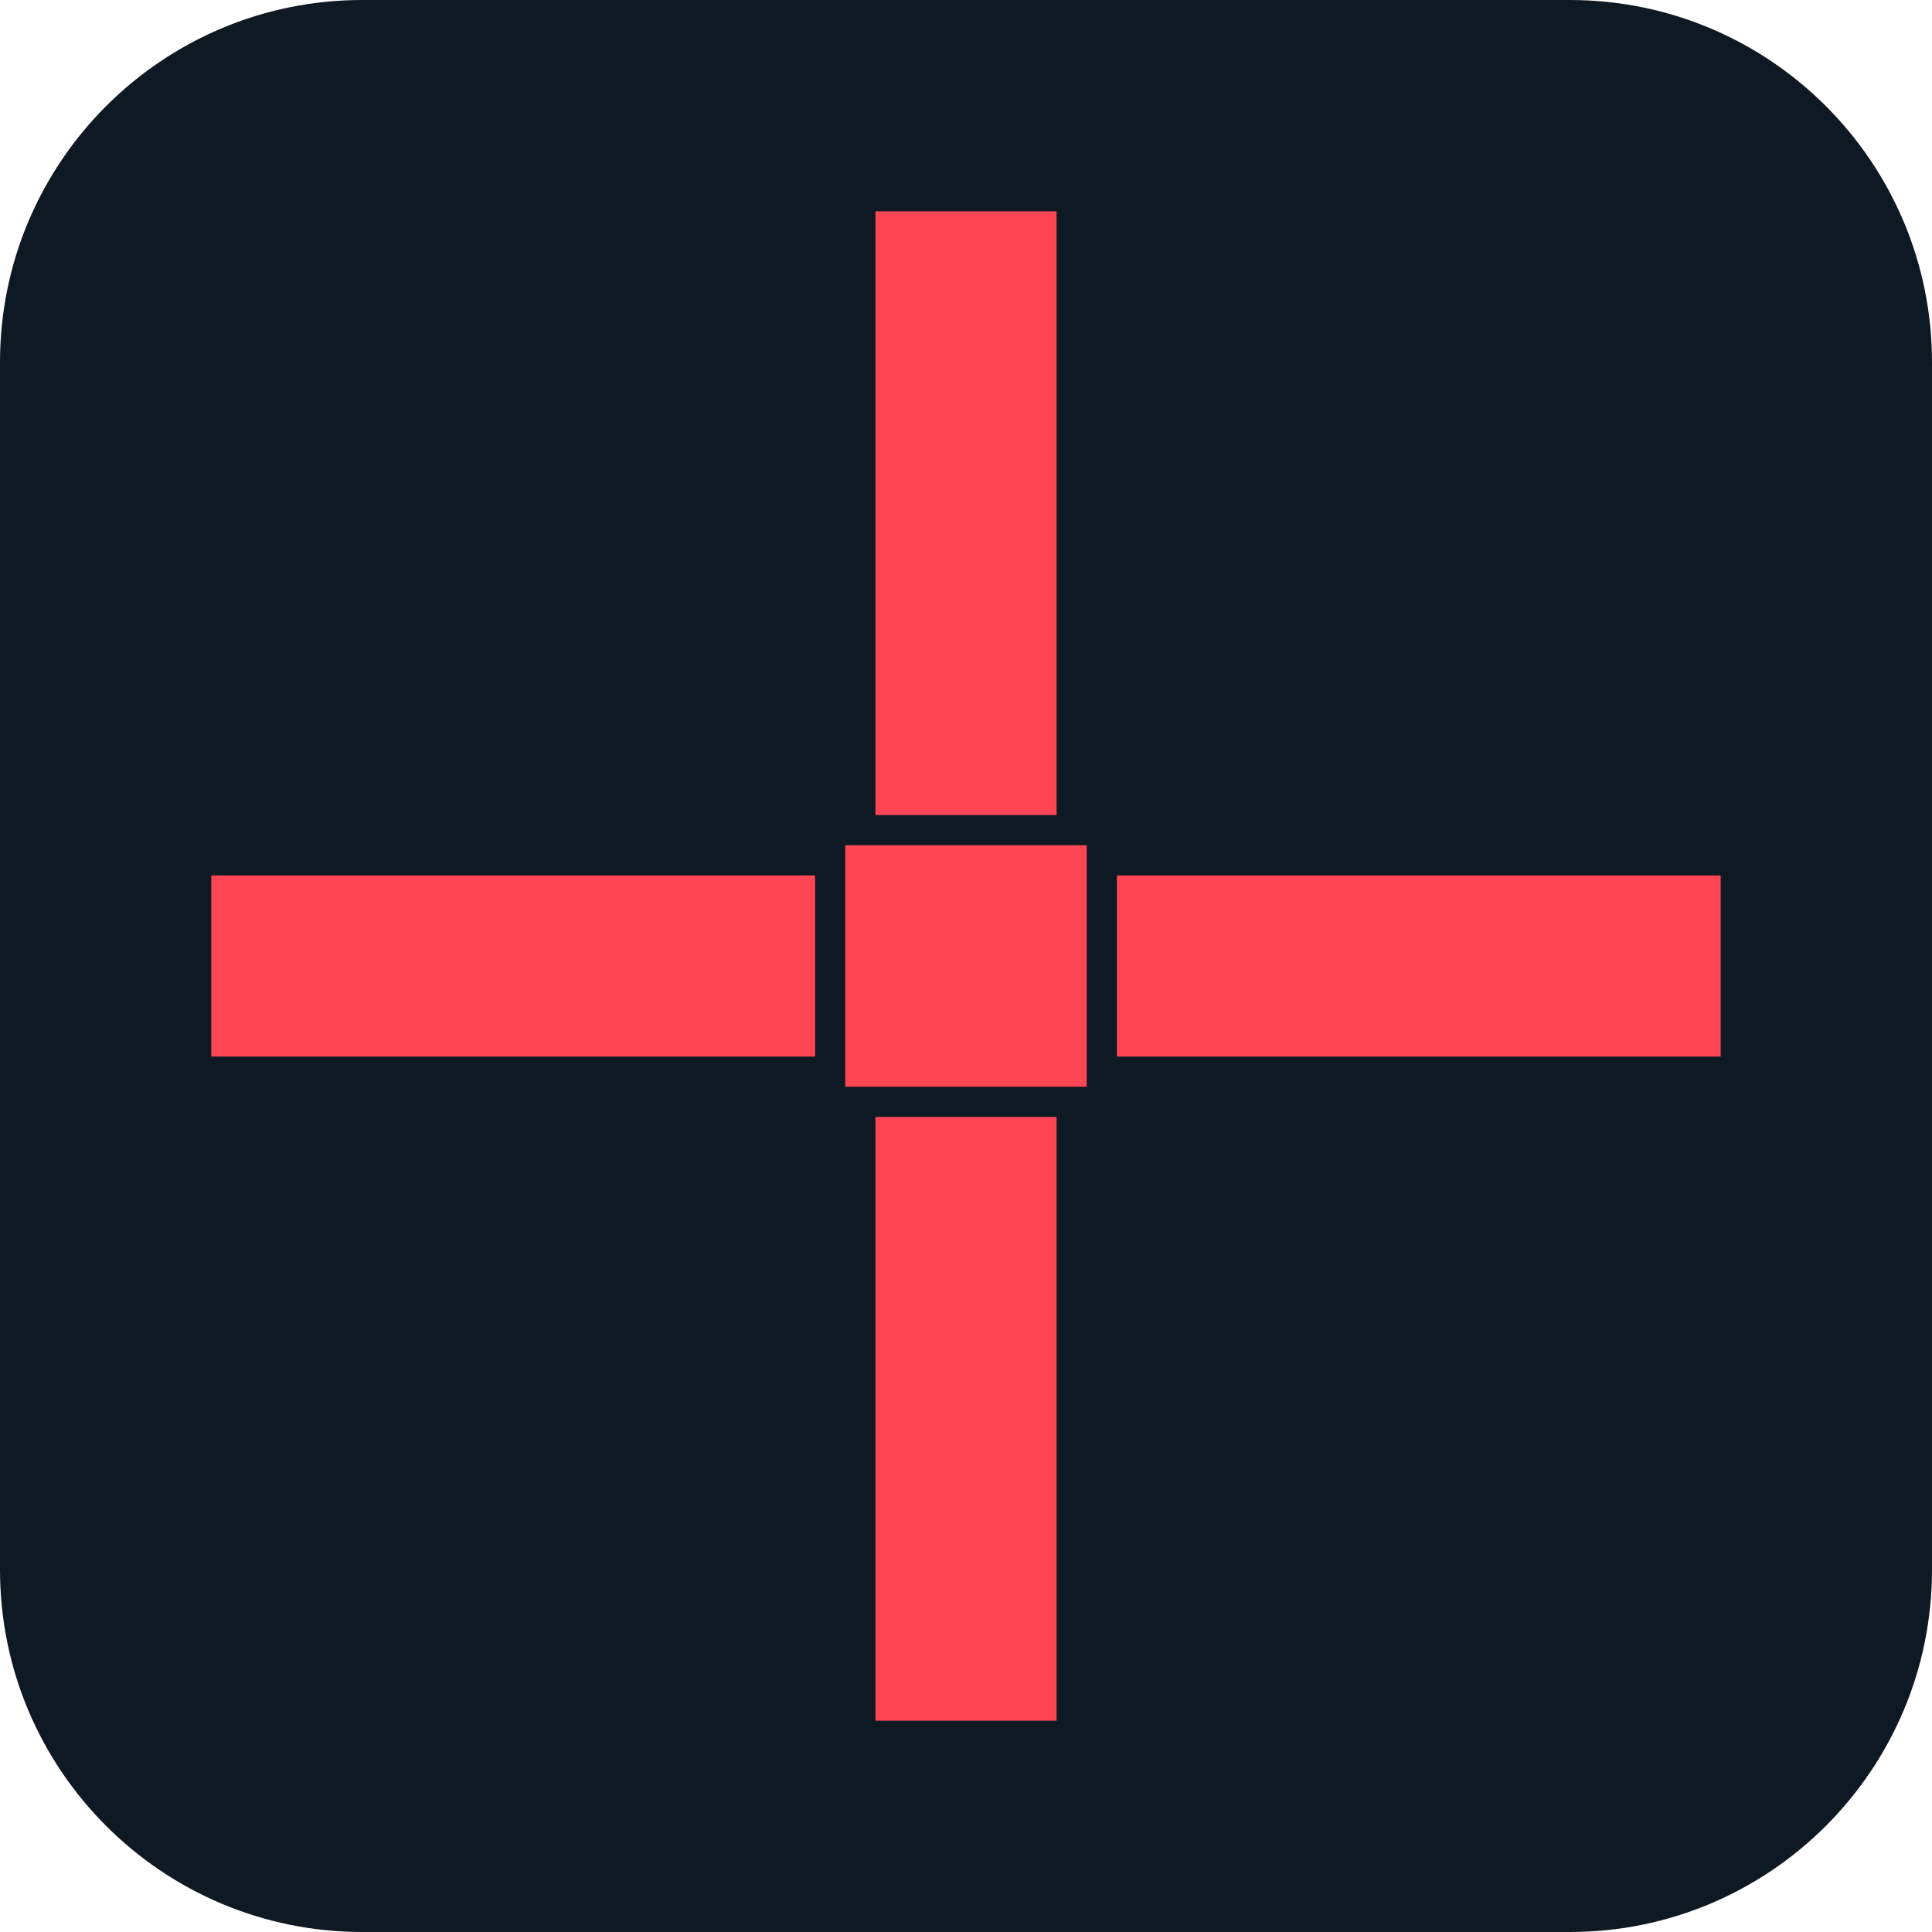
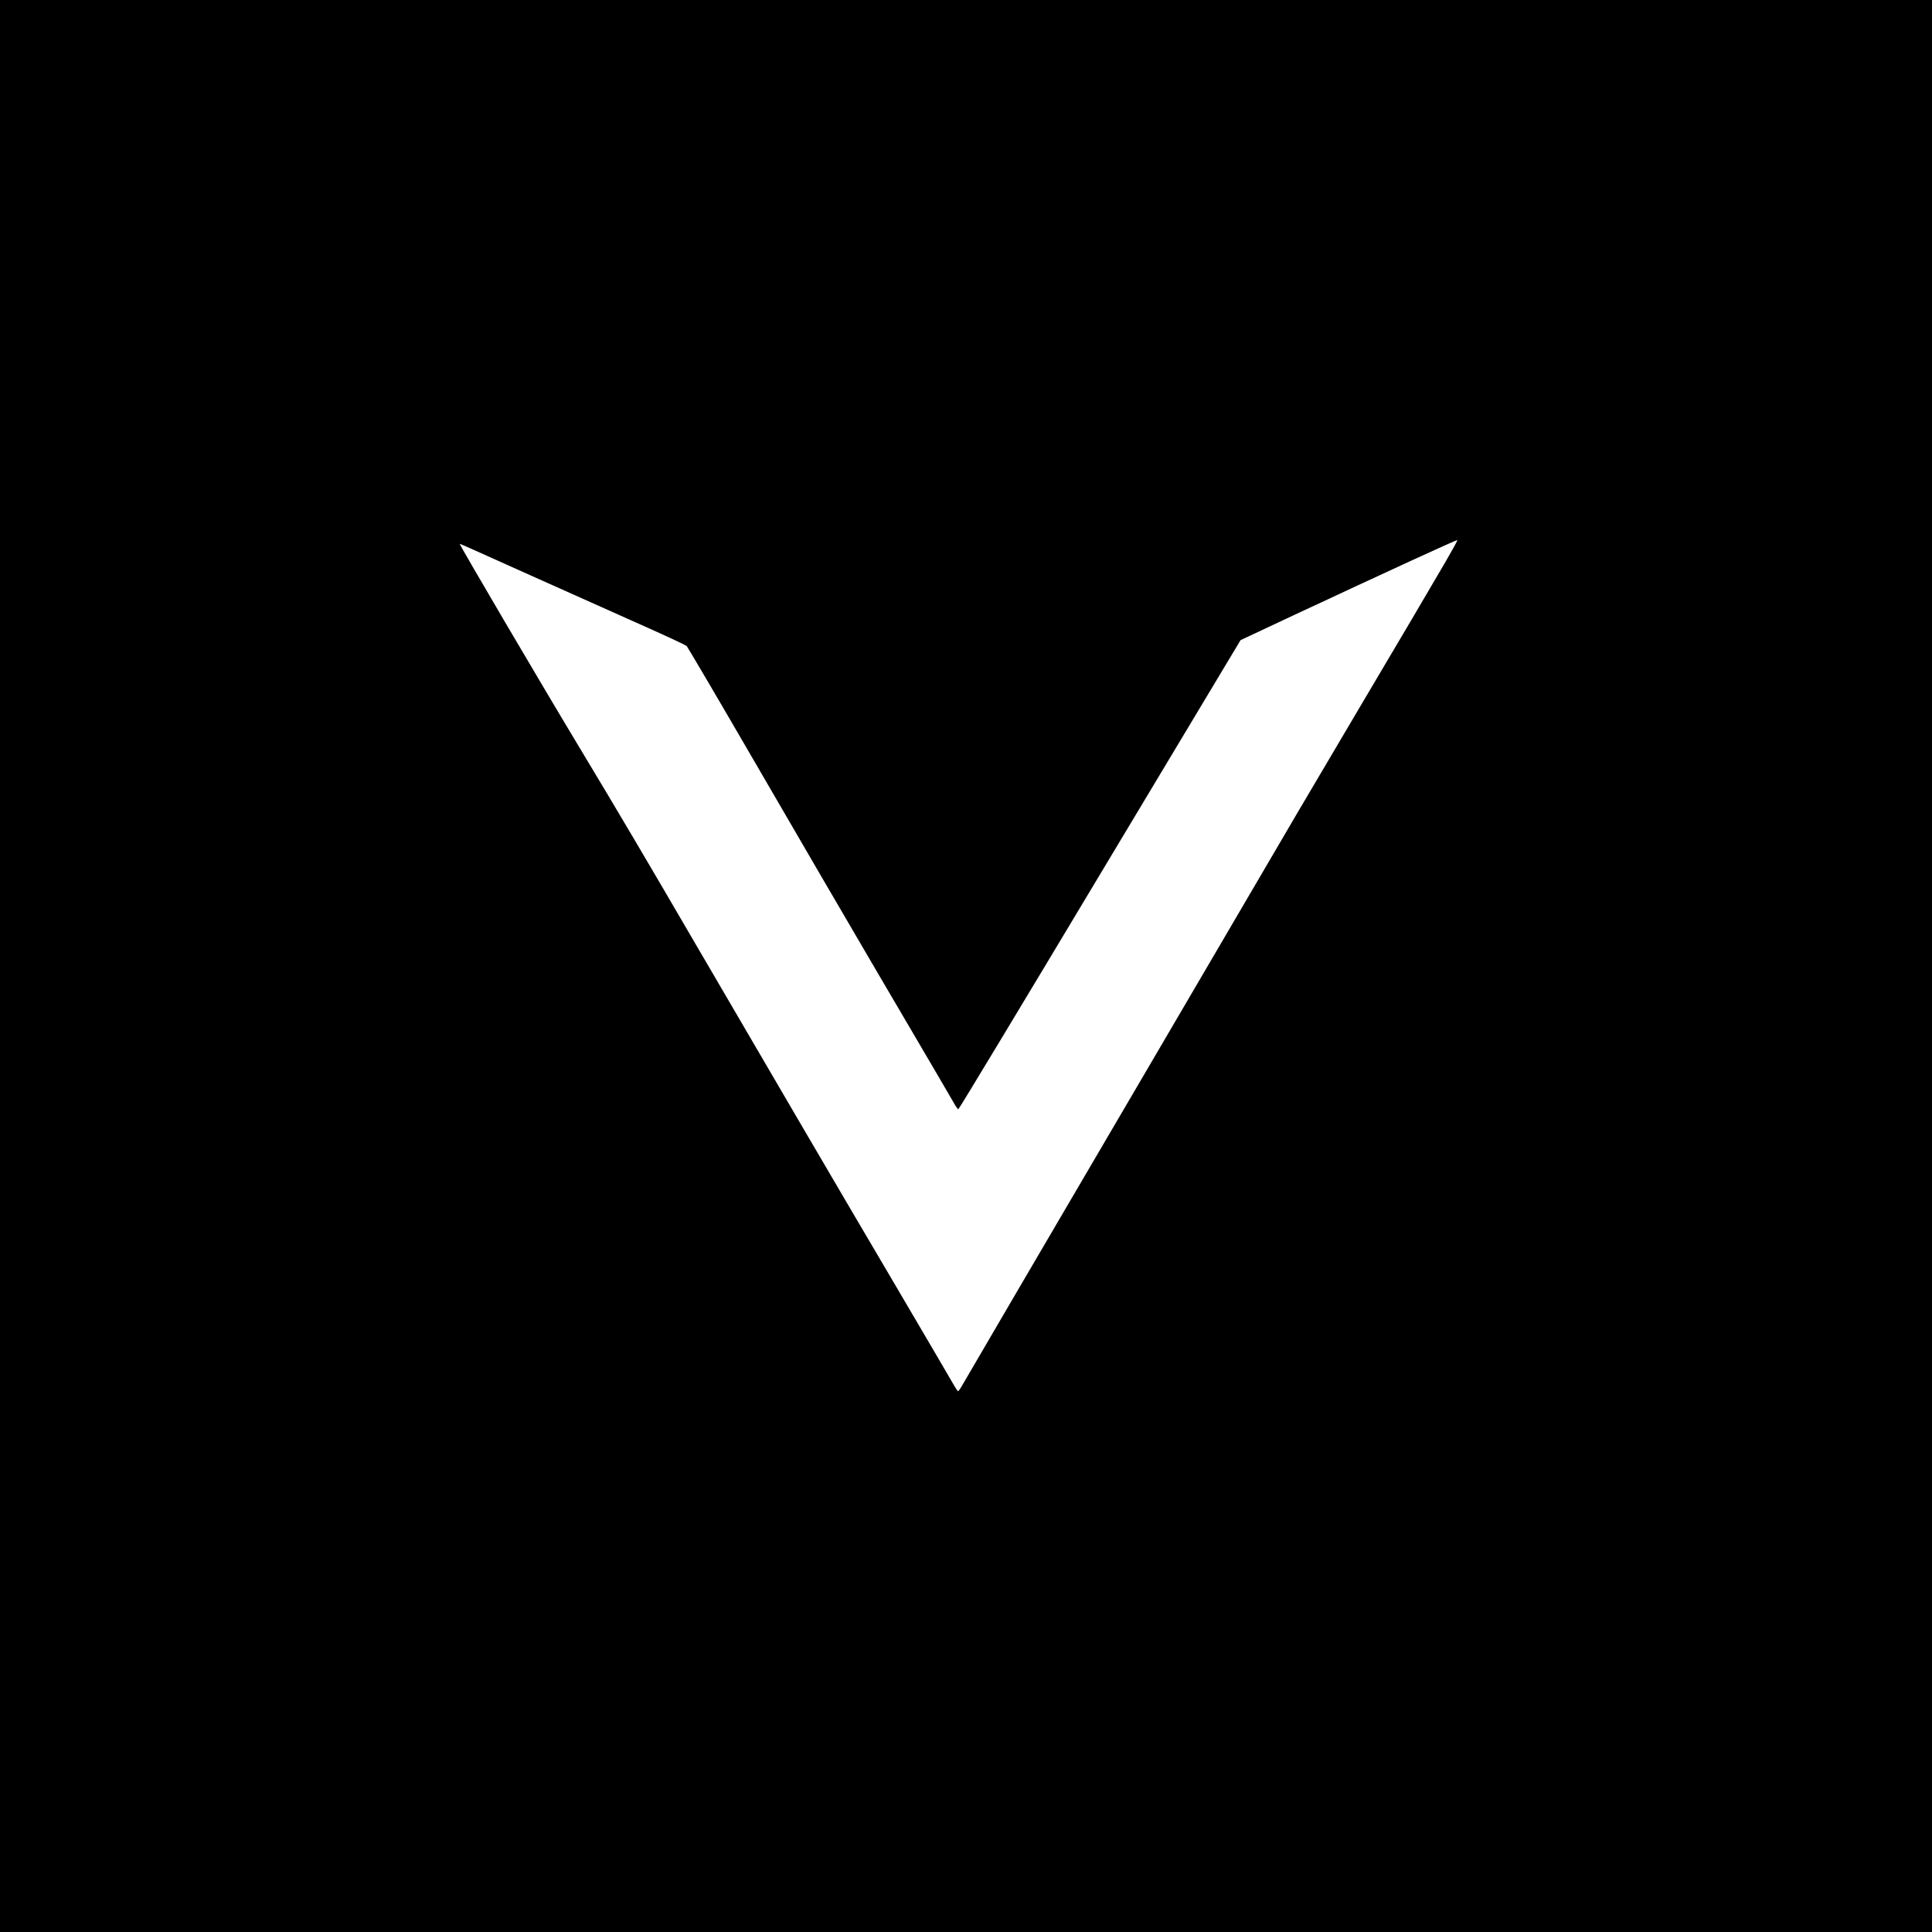
- <svg xmlns="http://www.w3.org/2000/svg" viewBox="0 0 32 32">
-   <rect width="32" height="32" rx="6" fill="#0F1923" />
-   <path d="M16 5 L16 12 M16 20 L16 27 M5 16 L12 16 M20 16 L27 16" stroke="#FF4655" stroke-width="3" stroke-linecap="square" />
-   <rect x="14" y="14" width="4" height="4" fill="#FF4655" />
+ <svg xmlns="http://www.w3.org/2000/svg" version="1.0" width="1254pt" height="1254pt" viewBox="0 0 1254 1254" preserveAspectRatio="xMidYMid meet">
+   <g transform="translate(0,1254) scale(0.1,-0.1)" fill="#000000" stroke="none">
+     <path d="M0 6270 l0 -6270 6270 0 6270 0 0 6270 0 6270 -6270 0 -6270 0 0 -6270z m9385 2628 c-143 -245 -270 -460 -562 -953 -332 -561 -500 -847 -703 -1195 -194 -331 -1052 -1797 -1485 -2535 -193 -330 -365 -624 -381 -652 -16 -29 -32 -53 -35 -53 -3 0 -16 19 -29 42 -13 24 -179 306 -368 628 -365 619 -838 1428 -1335 2280 -266 457 -486 830 -712 1205 -263 436 -797 1345 -791 1345 2 0 35 -14 73 -31 63 -29 580 -260 1148 -514 132 -59 245 -112 252 -118 6 -7 196 -329 421 -717 371 -639 571 -982 807 -1385 403 -686 484 -825 505 -862 13 -24 27 -43 30 -43 4 0 417 685 919 1523 l913 1522 341 160 c643 300 1062 493 1066 489 2 -2 -32 -63 -74 -136z" />
+   </g>
</svg>
